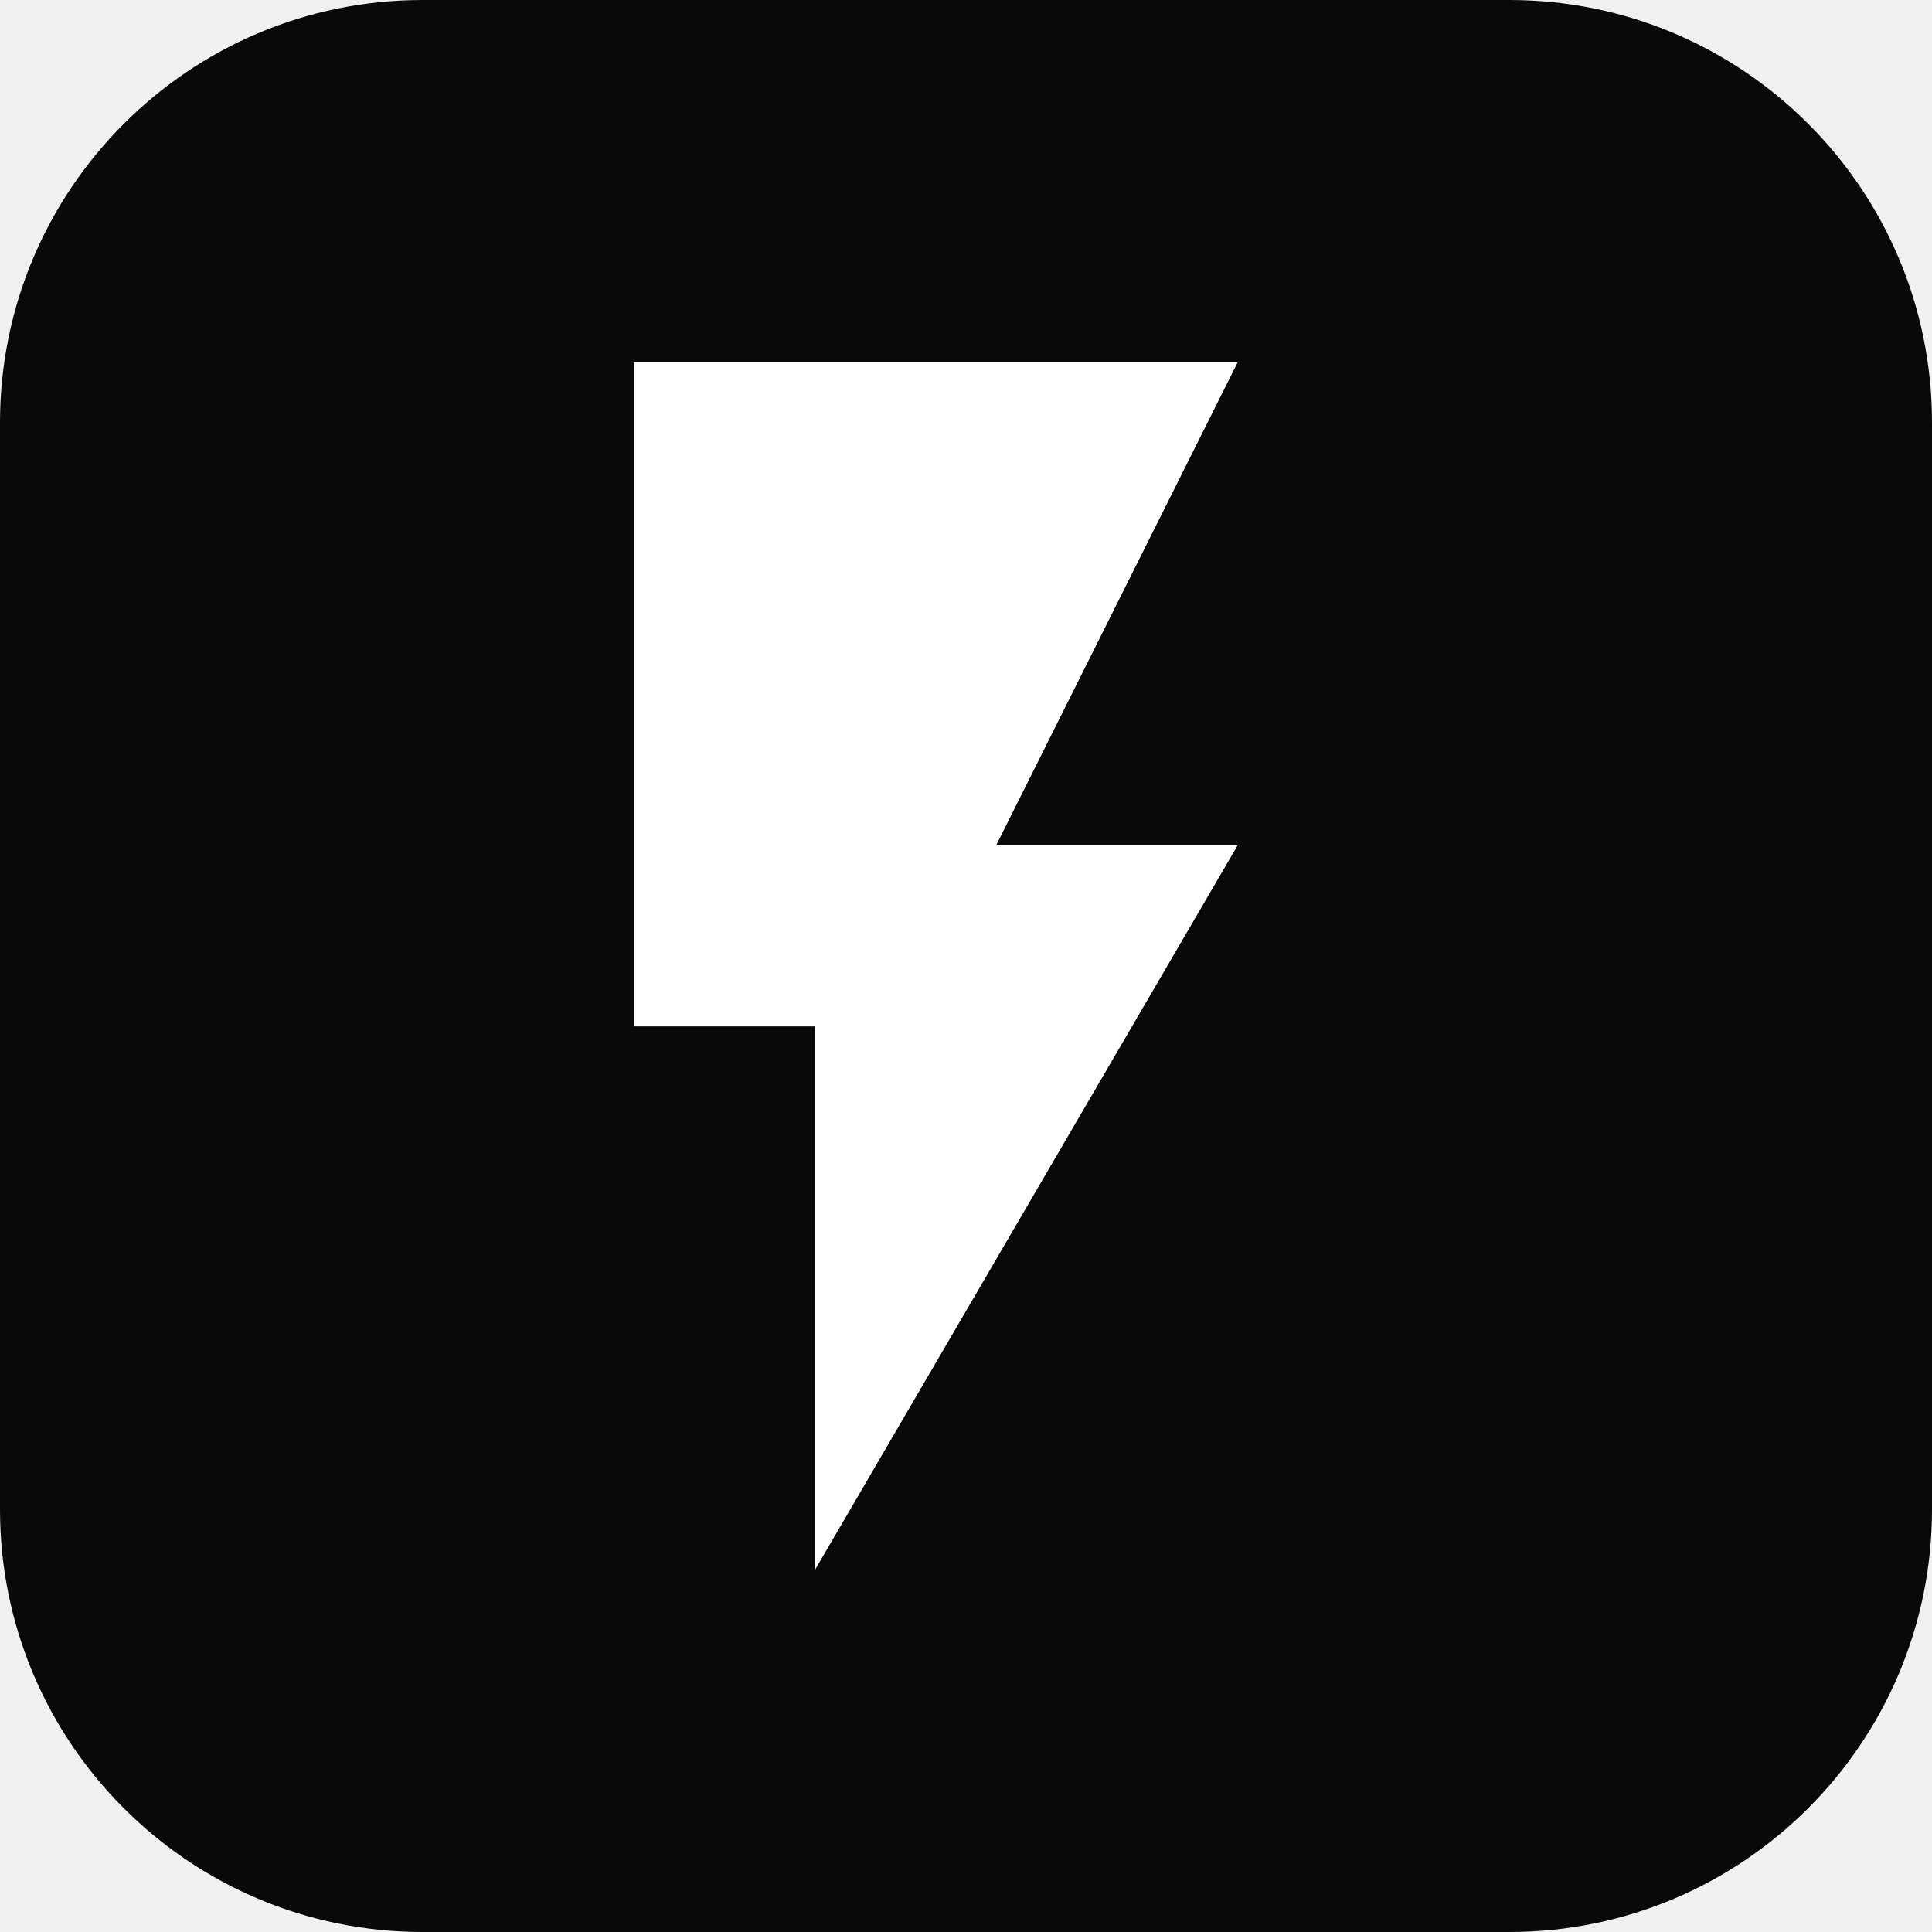
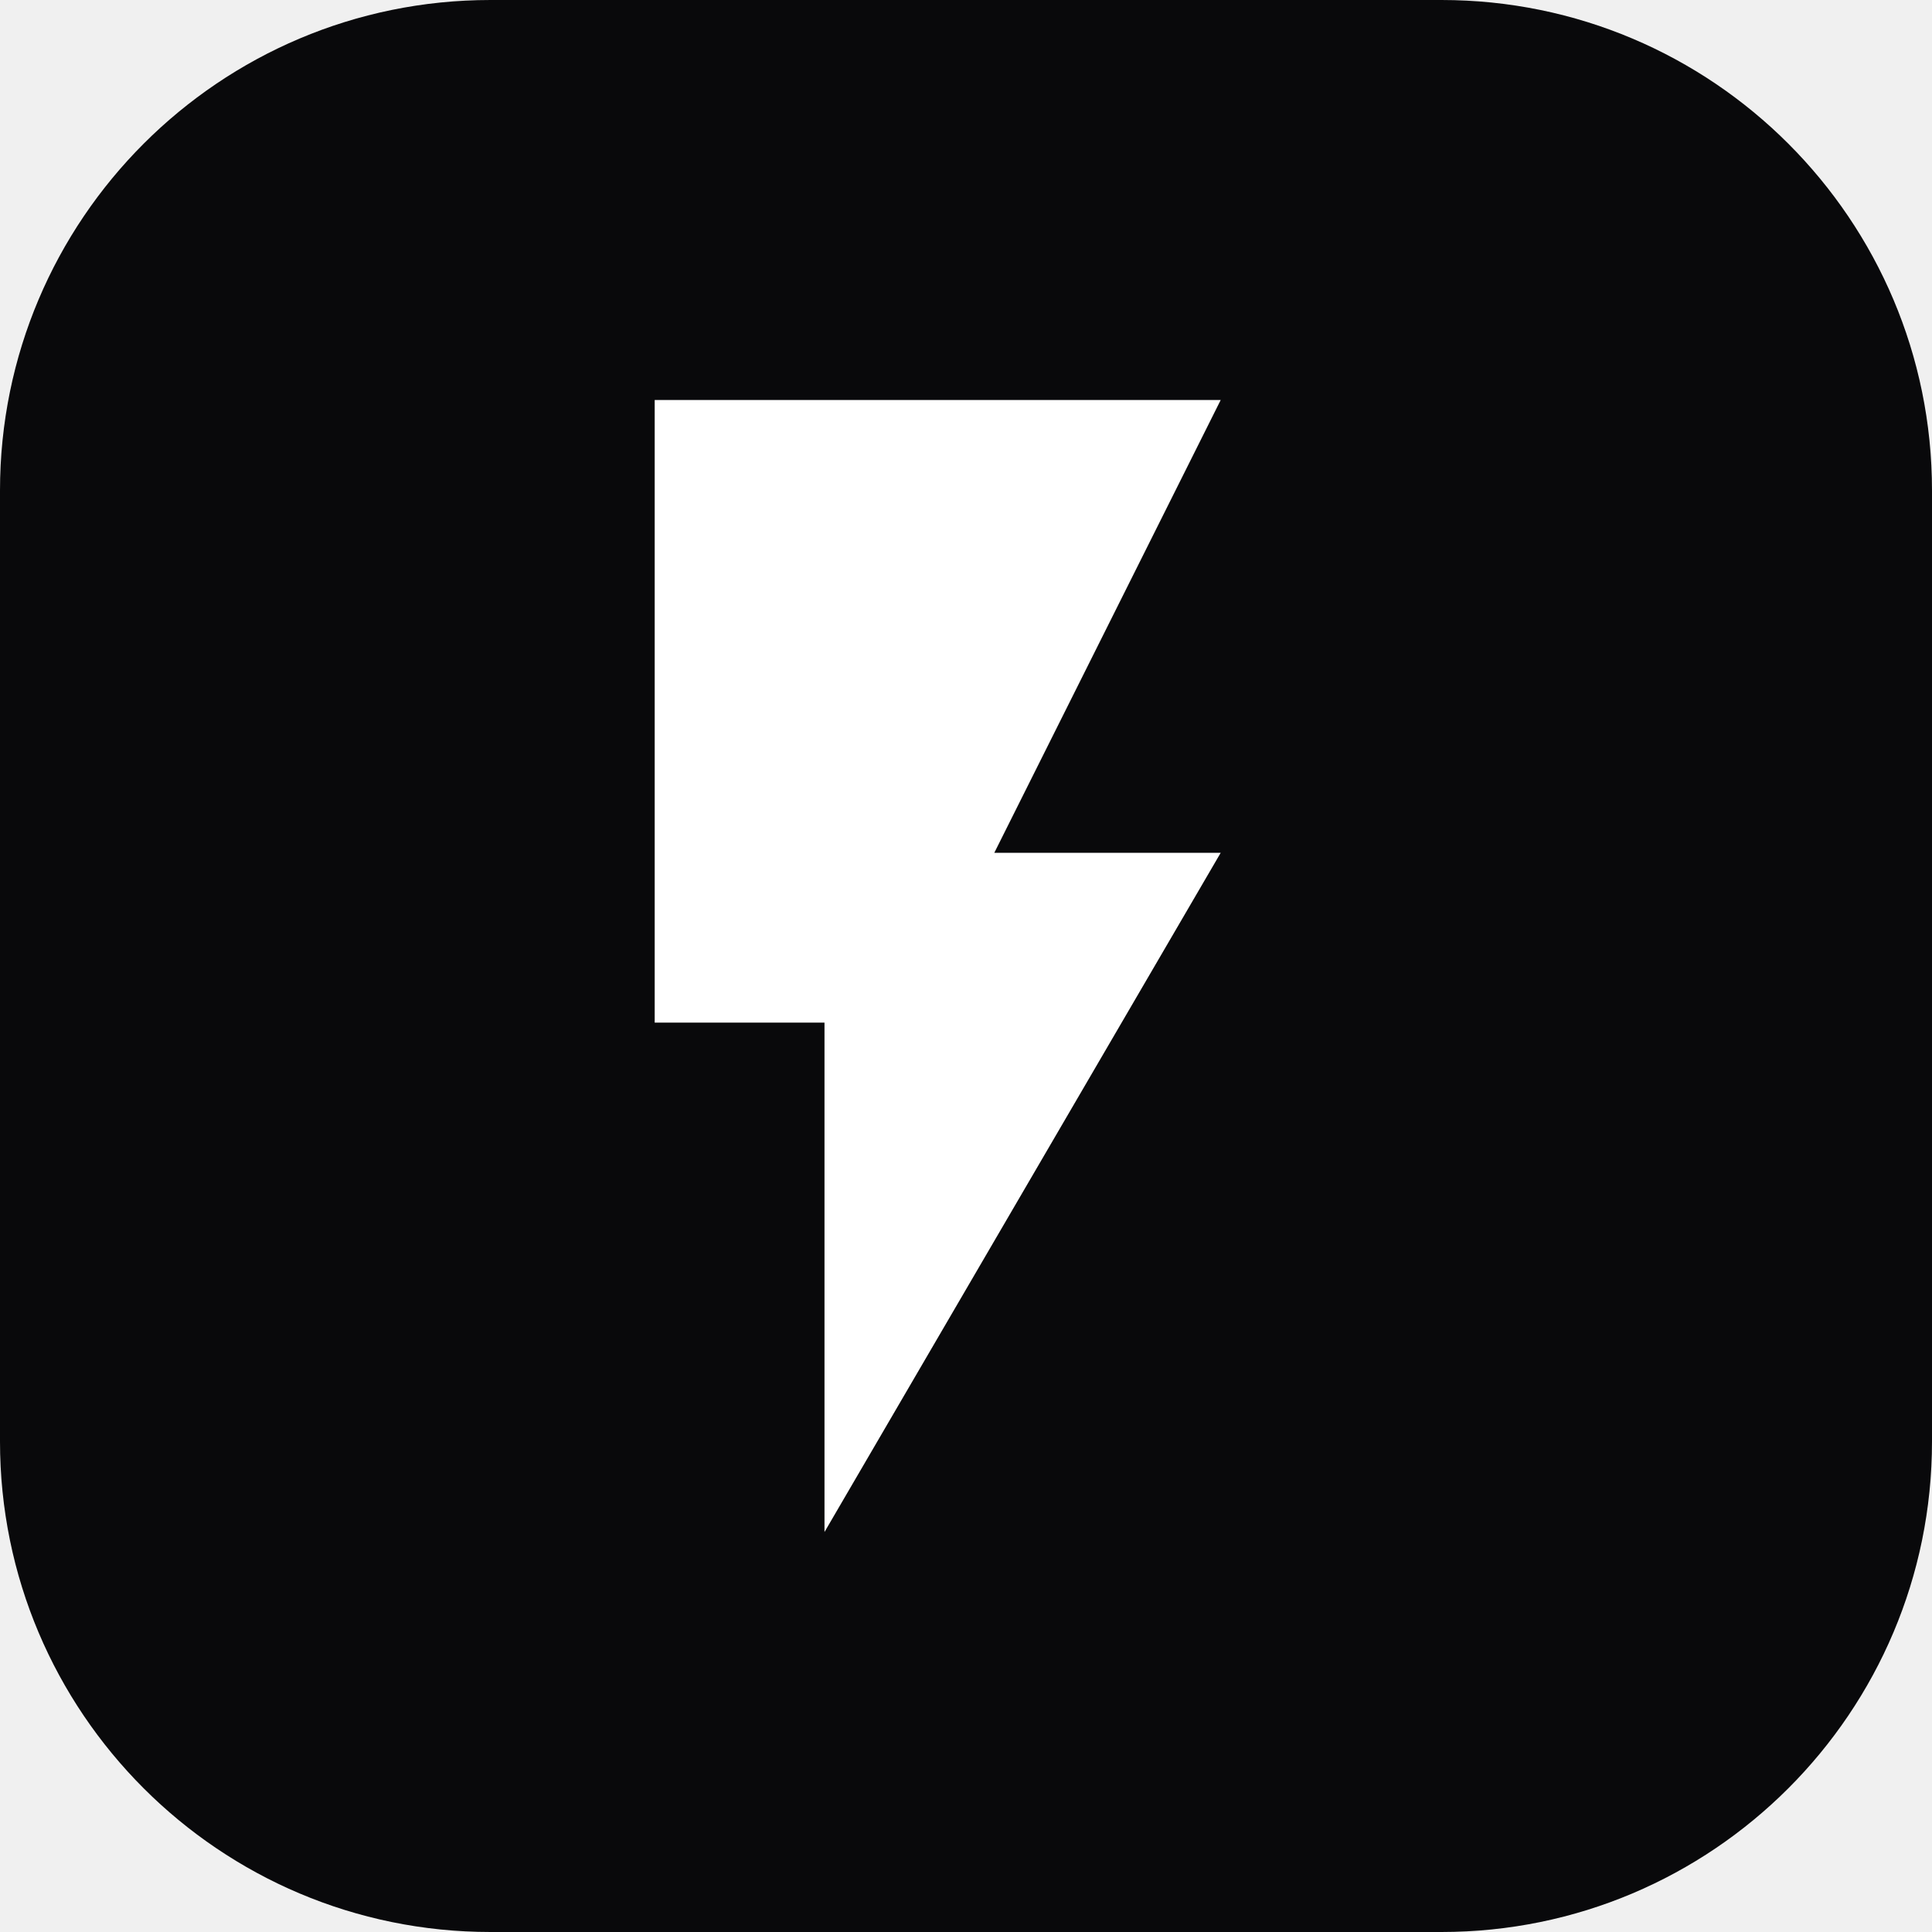
- <svg xmlns="http://www.w3.org/2000/svg" viewBox="0 0 32 32" fill="none">
-   <rect width="32" height="32" rx="7" fill="#09090b" />
-   <g transform="translate(16,16) translate(-12.5,-12)">
+ <svg xmlns="http://www.w3.org/2000/svg" viewBox="0 0 512 512" fill="none">
+   <rect width="512" height="512" rx="130" fill="#09090b" />
+   <g transform="translate(68.5,76) scale(15)">
    <path d="M7 2v11h3v9l7-12h-4l4-8z" fill="#ffffff" />
  </g>
</svg>
